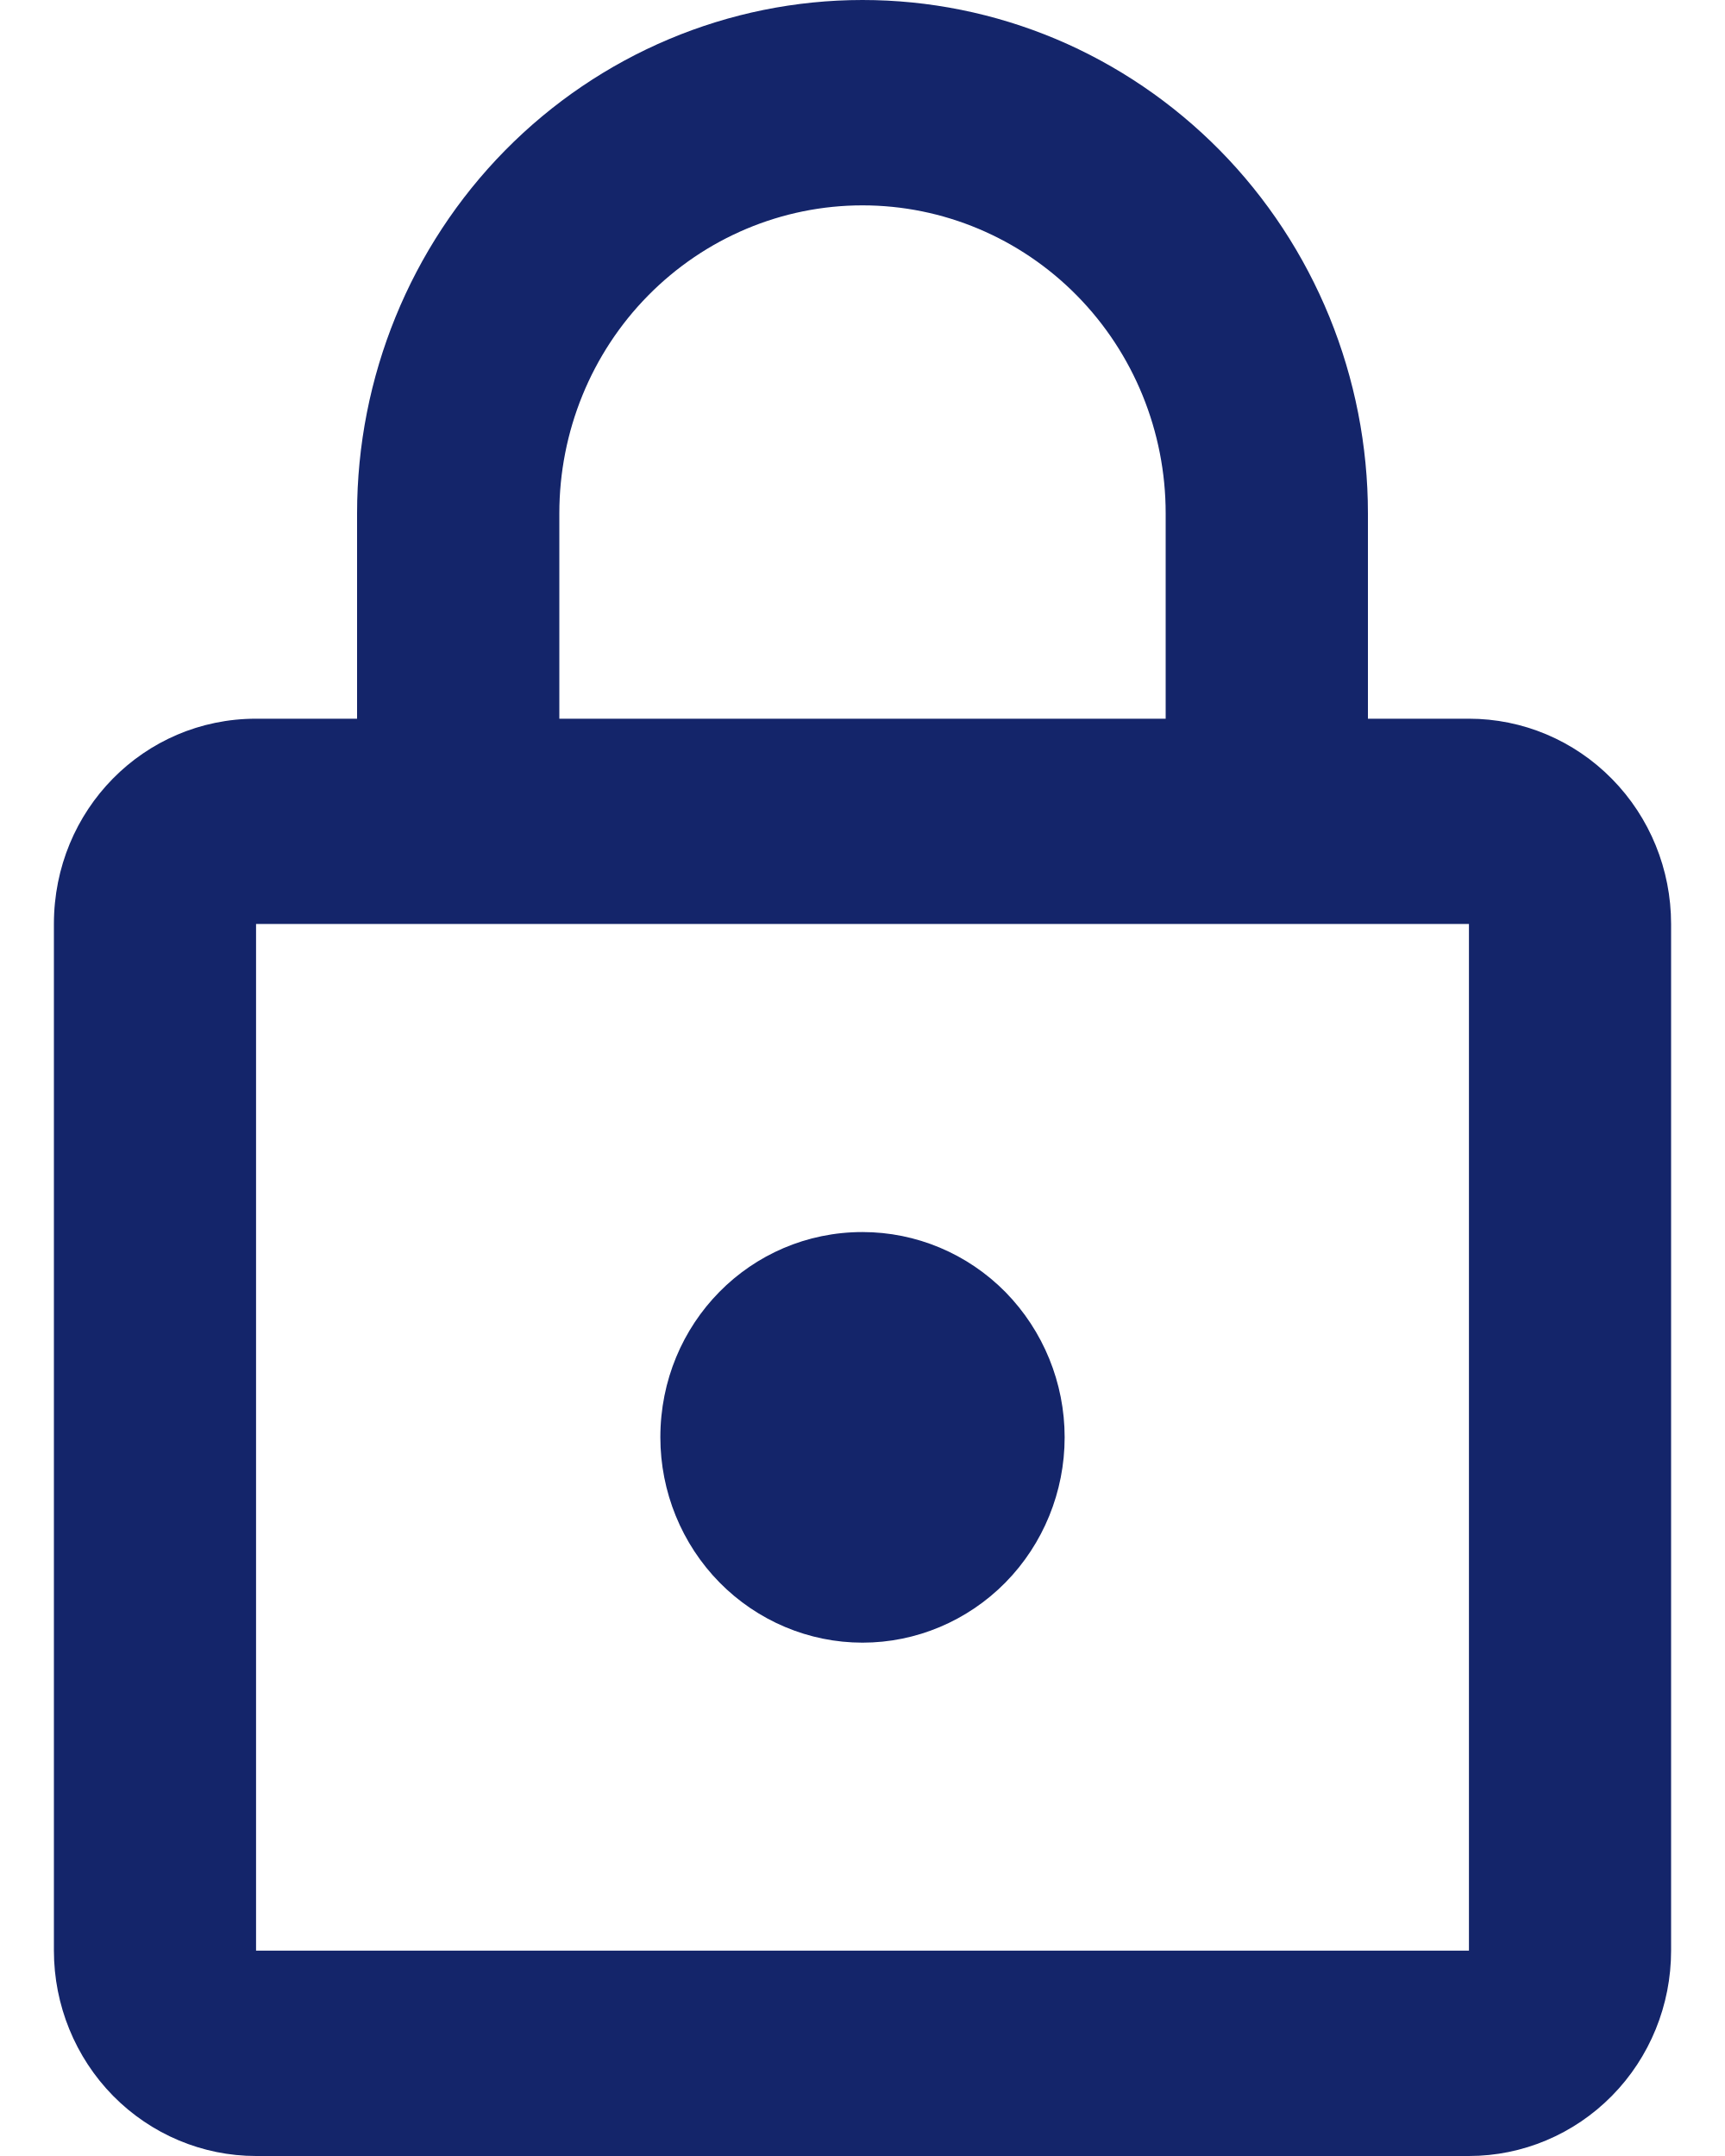
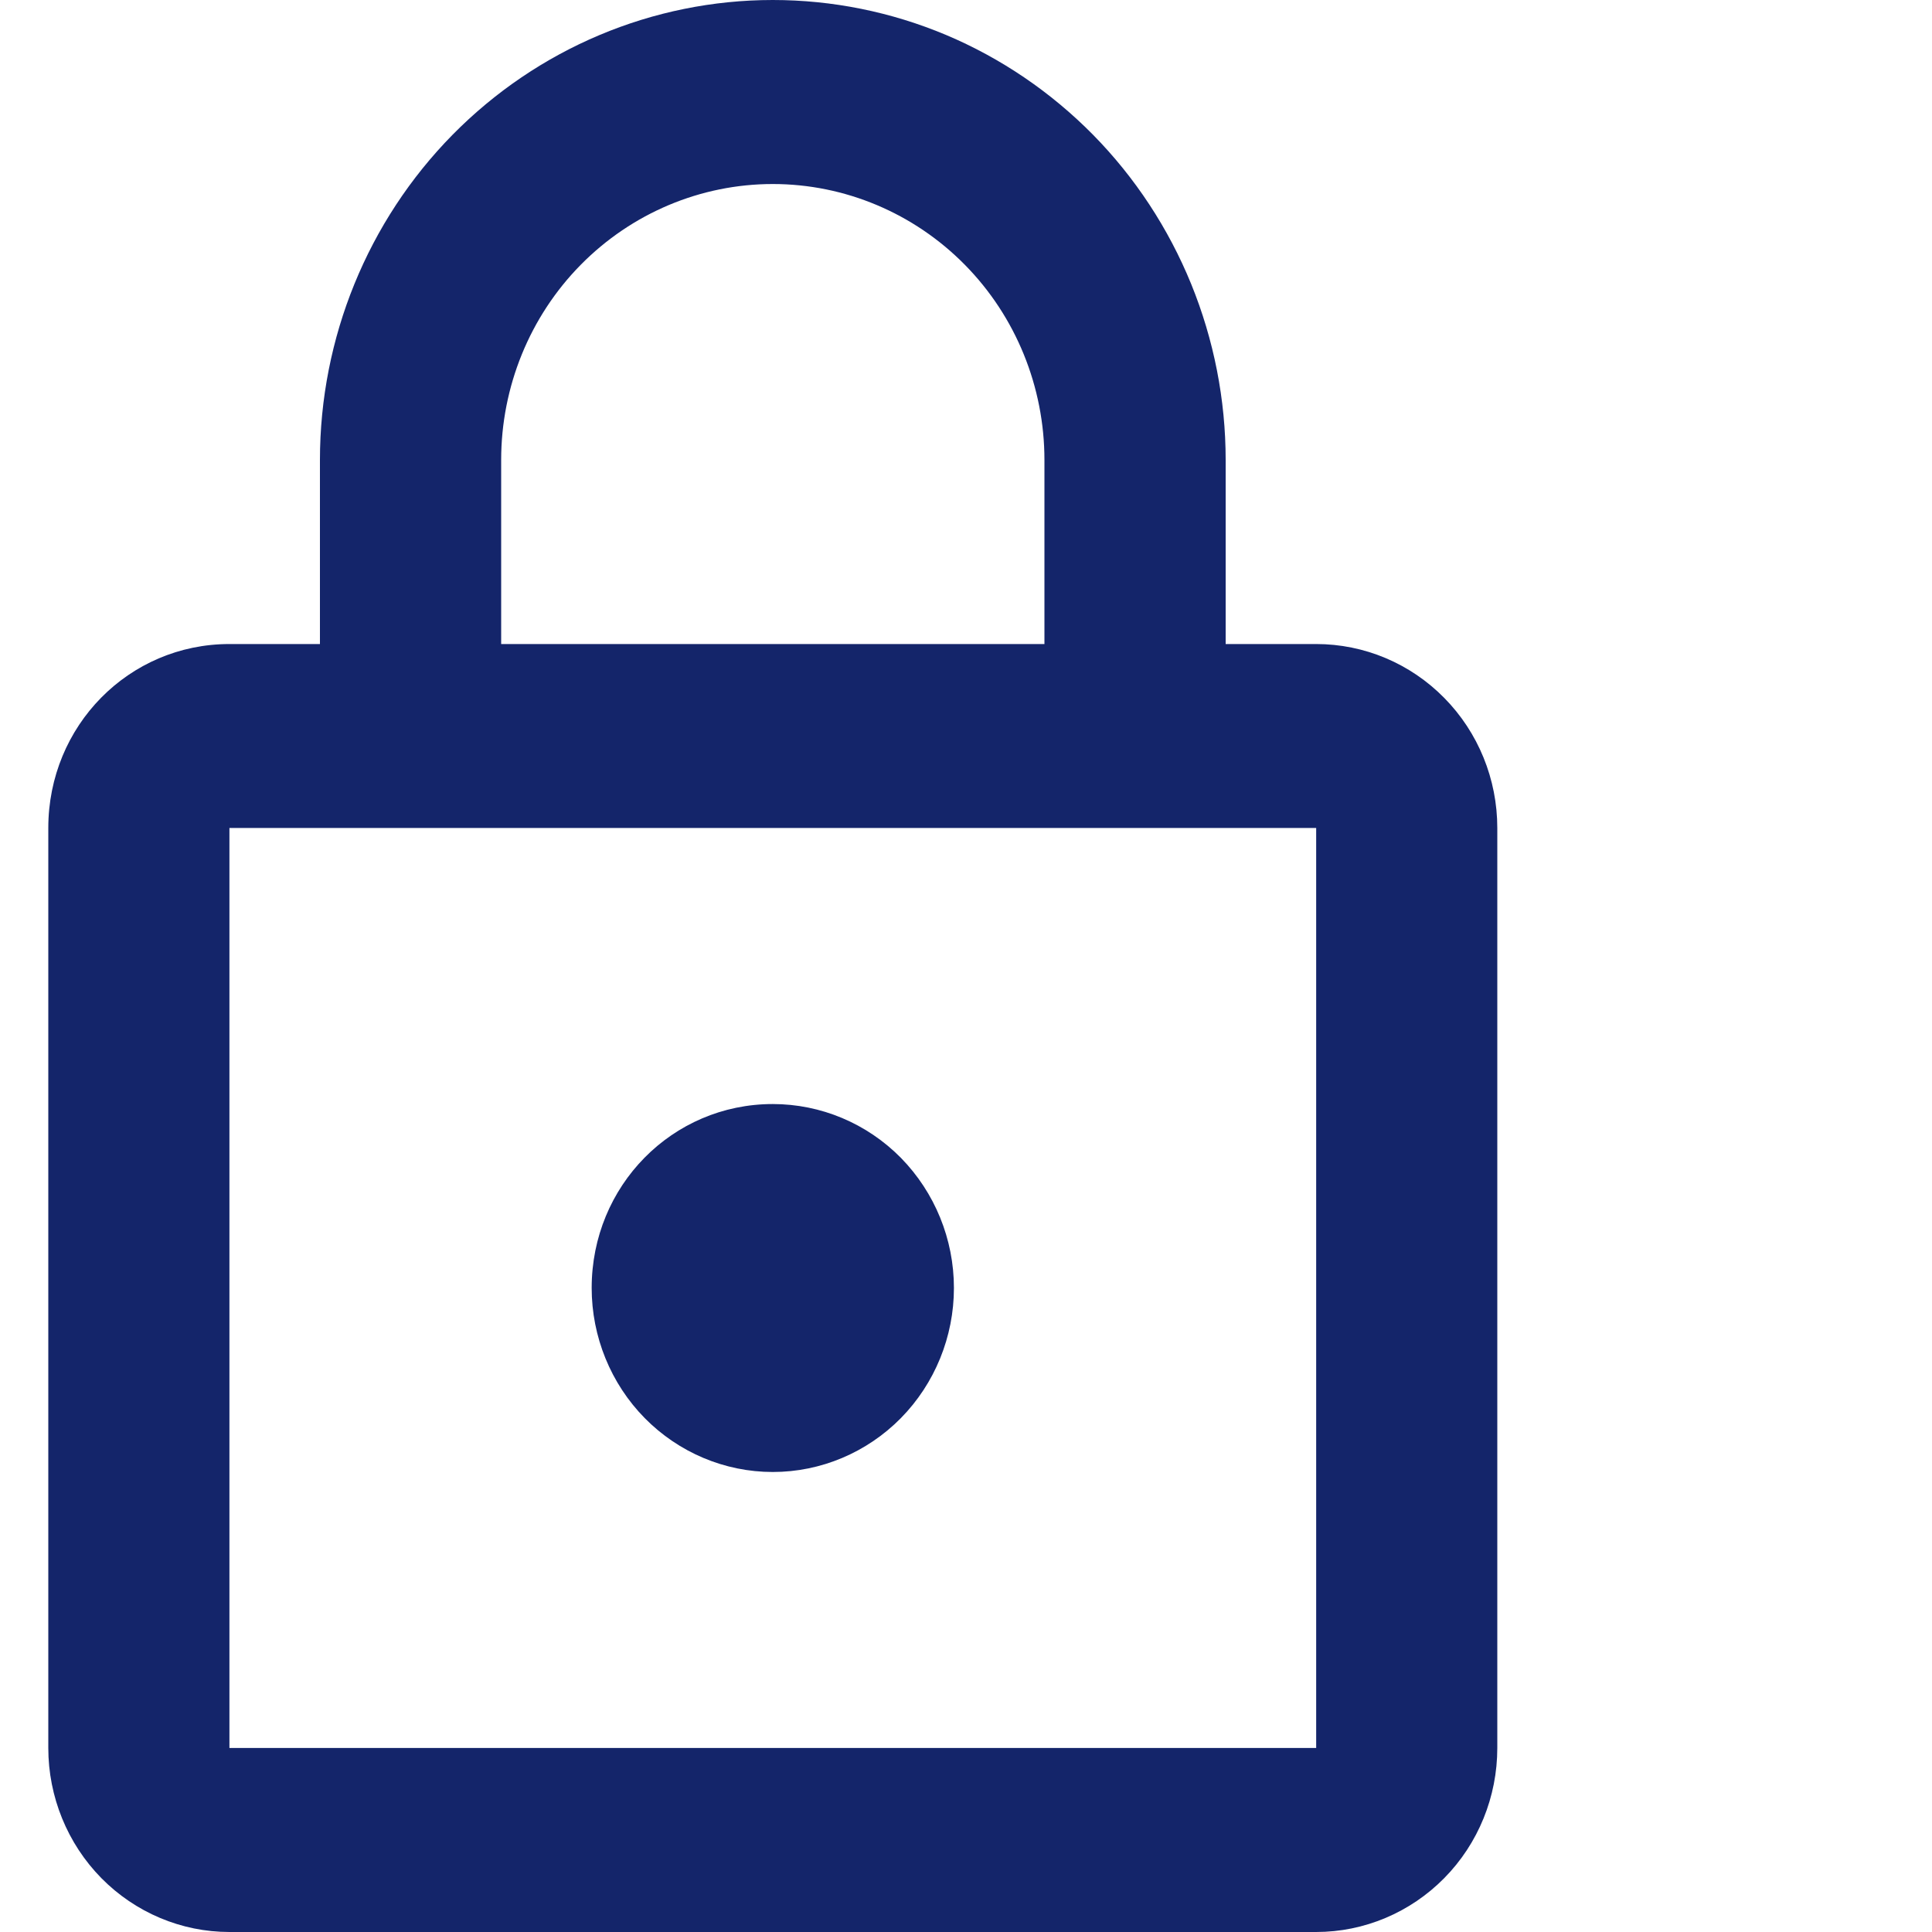
- <svg xmlns="http://www.w3.org/2000/svg" width="16" height="20" viewBox="0 0 16 20" fill="none">
+ <svg xmlns="http://www.w3.org/2000/svg" width="24" height="24" viewBox="0 0 20 20" fill="none">
  <path d="M8 15.238C7.503 15.238 7.026 15.037 6.674 14.68C6.323 14.323 6.125 13.838 6.125 13.333C6.125 12.276 6.959 11.429 8 11.429C8.497 11.429 8.974 11.629 9.326 11.986C9.677 12.344 9.875 12.828 9.875 13.333C9.875 13.838 9.677 14.323 9.326 14.68C8.974 15.037 8.497 15.238 8 15.238ZM13.625 18.095V8.571H2.375V18.095H13.625ZM13.625 6.667C14.122 6.667 14.599 6.867 14.951 7.225C15.303 7.582 15.5 8.066 15.5 8.571V18.095C15.5 18.6 15.303 19.085 14.951 19.442C14.599 19.799 14.122 20 13.625 20H2.375C1.878 20 1.401 19.799 1.049 19.442C0.698 19.085 0.5 18.6 0.5 18.095V8.571C0.5 7.514 1.334 6.667 2.375 6.667H3.312V4.762C3.312 3.499 3.806 2.288 4.685 1.395C5.565 0.502 6.757 0 8 0C8.616 0 9.225 0.123 9.794 0.362C10.363 0.602 10.879 0.953 11.315 1.395C11.75 1.837 12.095 2.362 12.331 2.94C12.566 3.517 12.688 4.137 12.688 4.762V6.667H13.625ZM8 1.905C7.254 1.905 6.539 2.206 6.011 2.742C5.484 3.277 5.188 4.004 5.188 4.762V6.667H10.812V4.762C10.812 4.004 10.516 3.277 9.989 2.742C9.461 2.206 8.746 1.905 8 1.905Z" fill="#14256A" />
</svg>
